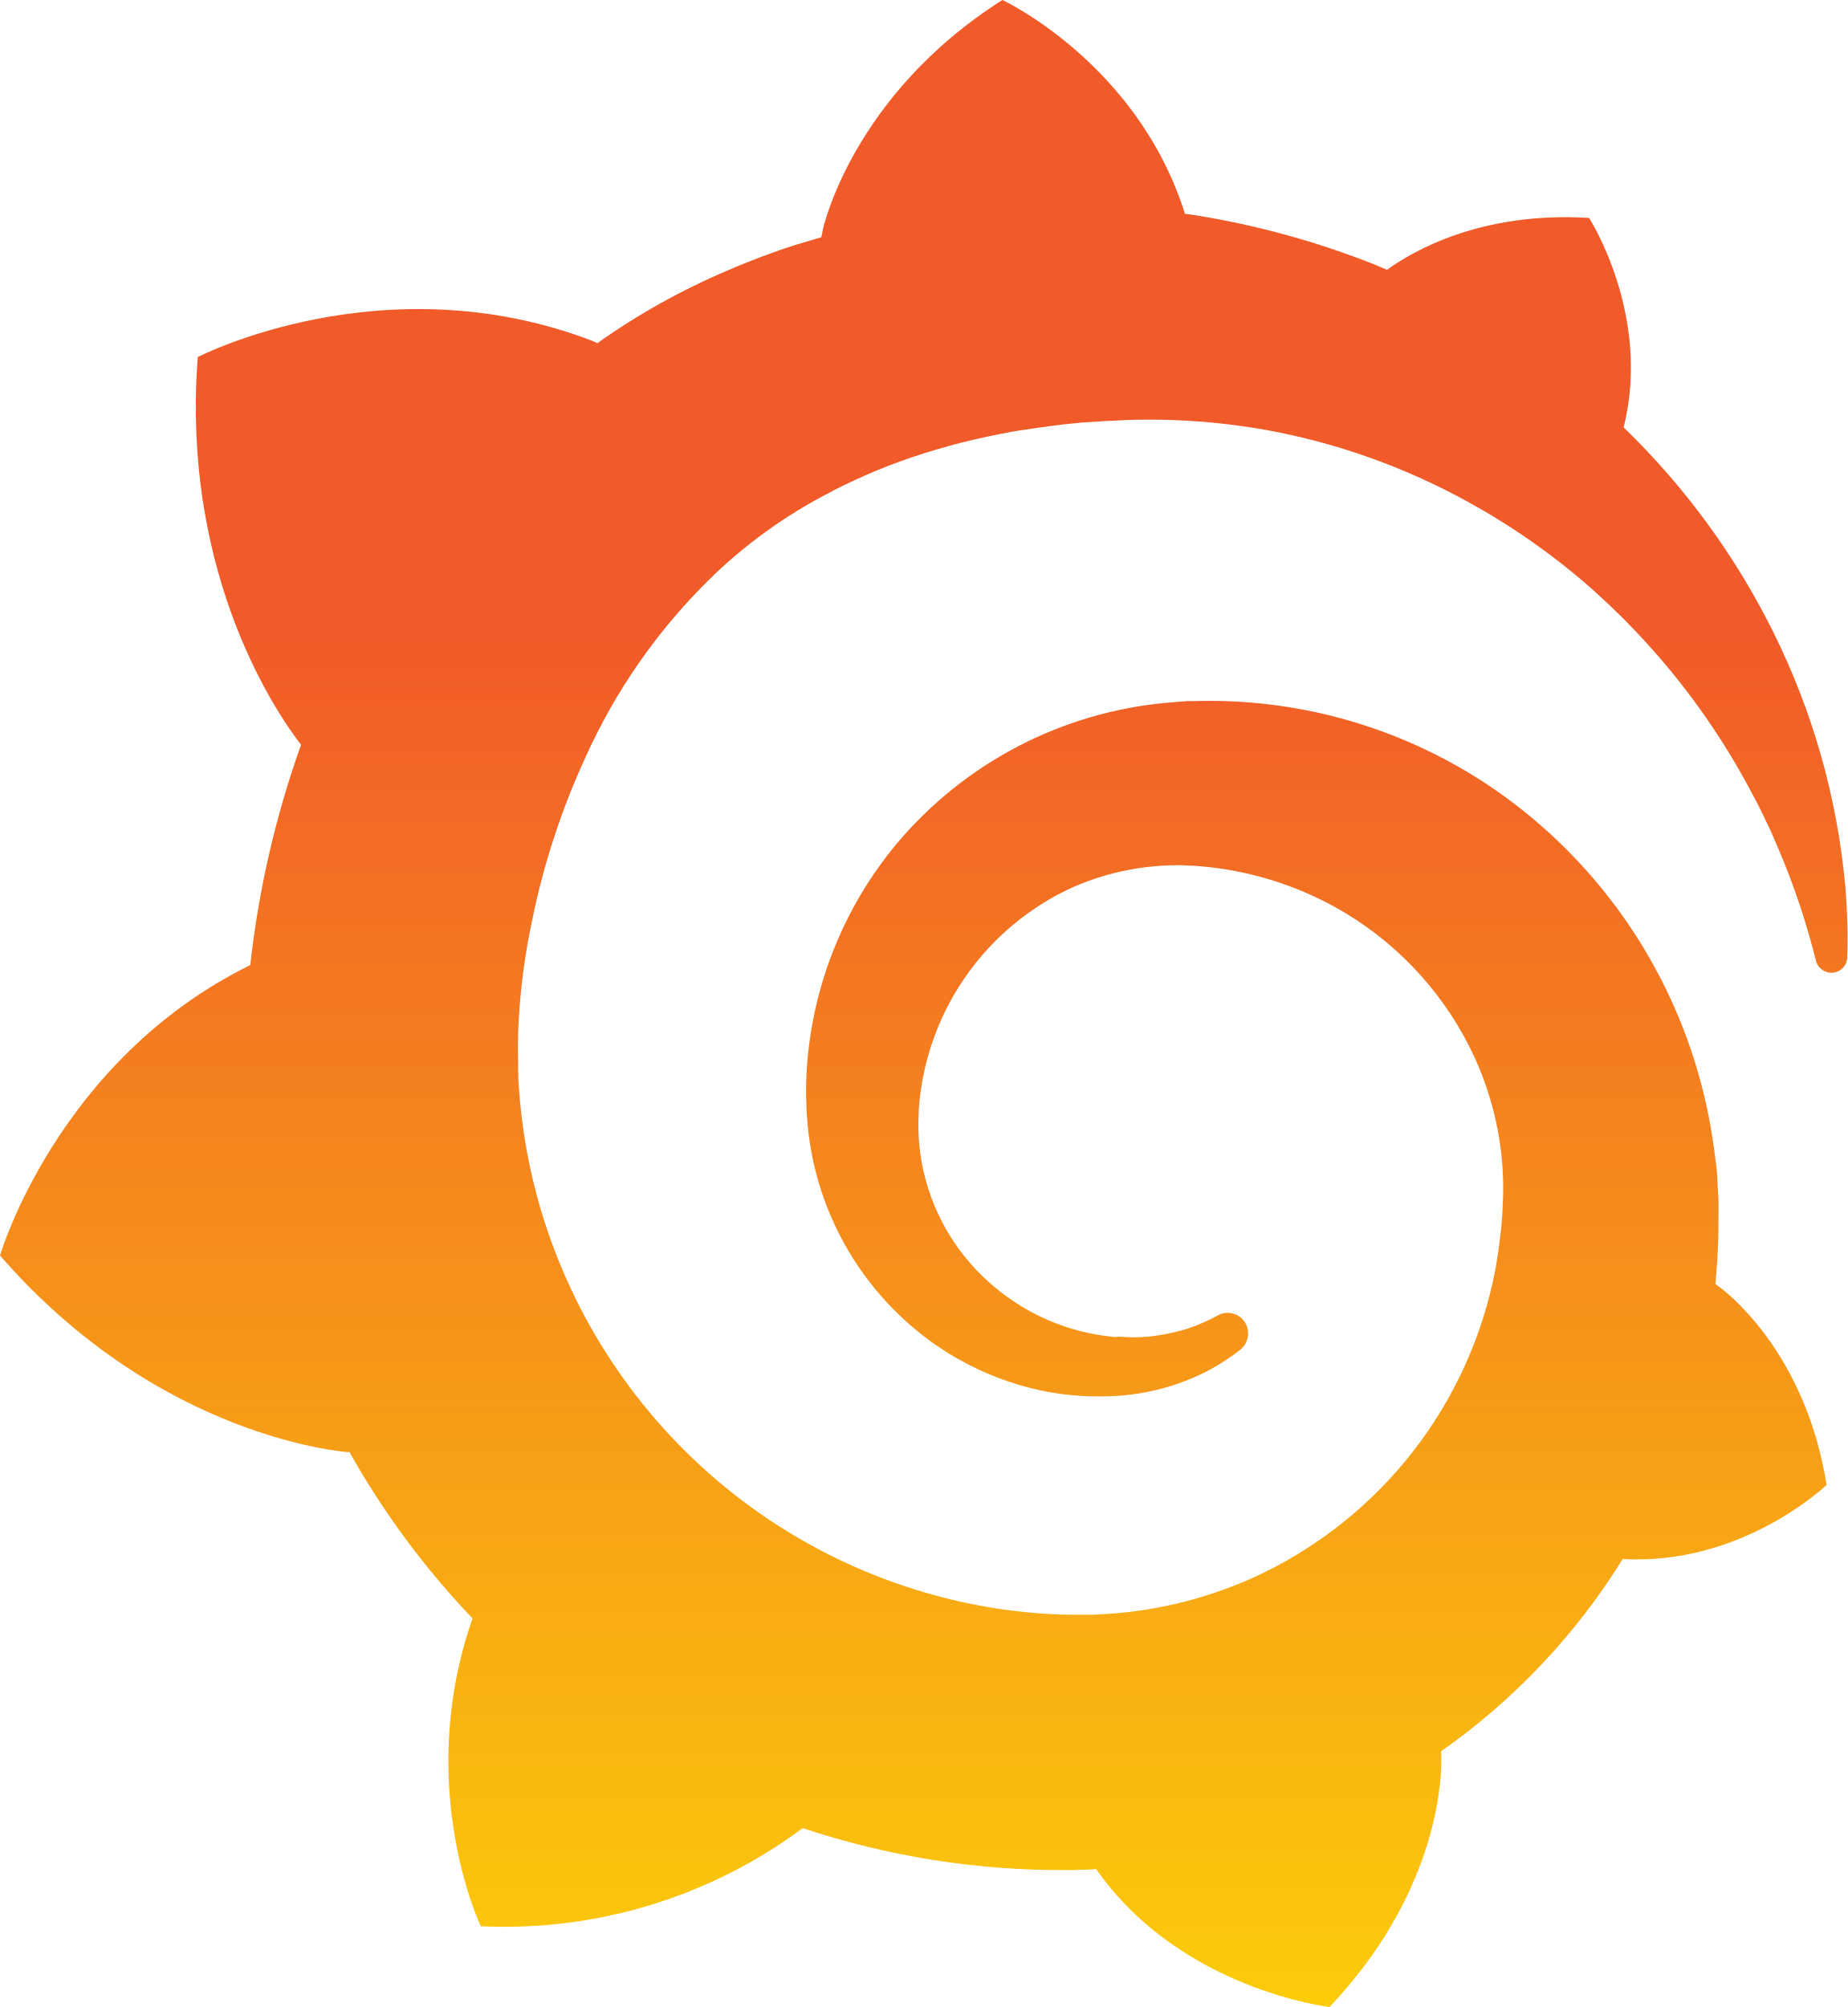
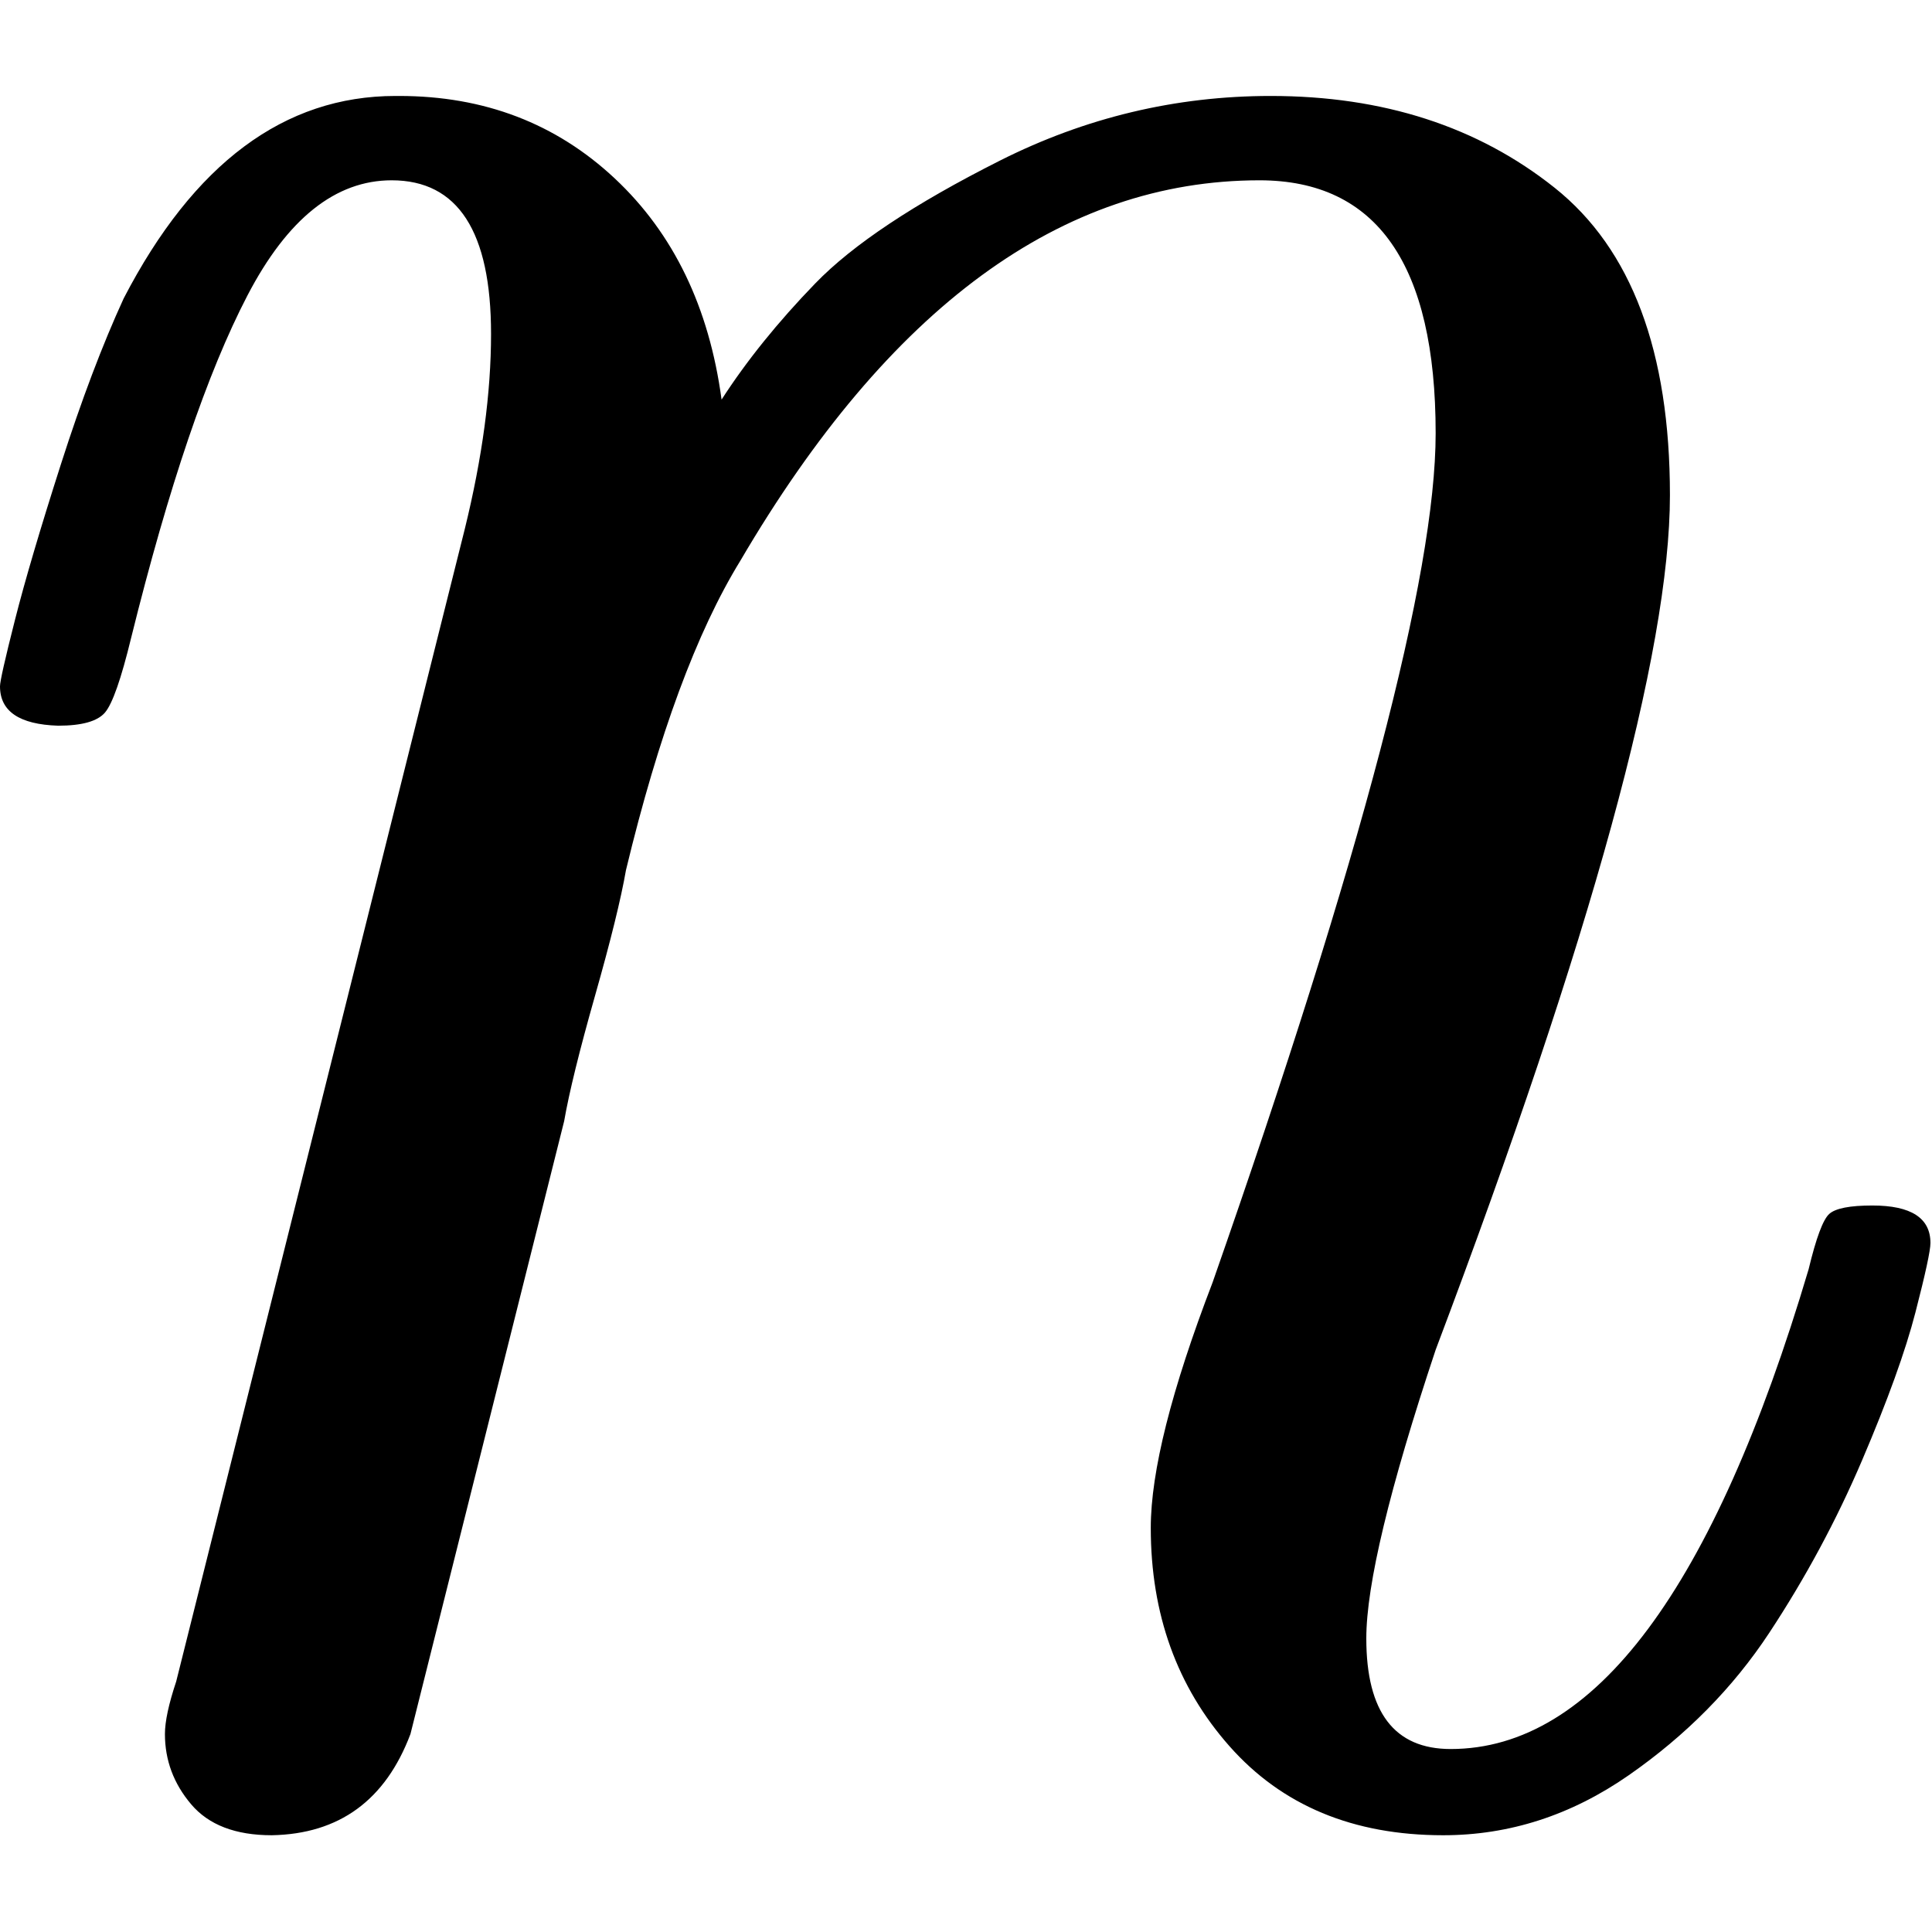
- <svg xmlns="http://www.w3.org/2000/svg" viewBox="0 0 85.12 92.46">
-   <defs>
-     <linearGradient id="a" gradientUnits="userSpaceOnUse" x1="42.56" y1="113.26" x2="42.56" y2="28.78">
-       <stop offset="0" stop-color="#FFF200" />
-       <stop offset="1" stop-color="#F15A29" />
-     </linearGradient>
-   </defs>
-   <path fill="url(#a)" d="M85.01 40.8a33.05 33.05 0 00-3.32-11.69 34.33 34.33 0 00-6.89-9.42c1.3-5.17-1.59-9.65-1.59-9.65-4.98-.31-8.14 1.54-9.31 2.39l-.59-.25a39.35 39.35 0 00-8.21-2.26l-.51-.07C52.41 2.9 46.18 0 46.18 0c-6.95 4.41-8.27 10.57-8.27 10.57l-.07.36-1.15.34c-.53.16-1.06.36-1.59.55-.53.21-1.06.41-1.58.64a31.81 31.81 0 00-6 3.35l-.24-.11c-9.62-3.68-18.17.75-18.17.75-.78 10.24 3.84 16.68 4.76 17.86a44.72 44.72 0 00-2.34 10.15C2.63 48.84 0 57.84 0 57.84c7.42 8.53 16.07 9.06 16.07 9.06l.02-.02a38.29 38.29 0 005.68 7.68c-2.71 7.74.38 14.18.38 14.18a23.03 23.03 0 0014.83-4.52 37.7 37.7 0 0012.19 1.93h.31l.21-.01.41-.01.4-.02.01.01c3.89 5.55 10.74 6.34 10.74 6.34 4.87-5.13 5.15-10.22 5.15-11.33v-.07-.15l-.01-.23a30.34 30.34 0 008.37-8.86c5.51.32 9.39-3.41 9.39-3.41-.91-5.74-4.18-8.54-4.87-9.07l-.07-.05a.61.61 0 01-.06-.05l-.12-.08.08-1.04c.04-.62.06-1.24.06-1.85v-.81-.16l-.02-.38-.03-.52a7.25 7.25 0 00-.09-.98l-.06-.48-.07-.47a23.94 23.94 0 00-7.83-14.37 23.17 23.17 0 00-15.69-5.81l-.41.01H54.73l-.17.01-.4.03-.45.04a18.4 18.4 0 00-12.4 6.49 18.02 18.02 0 00-4.14 10.35 14.54 14.54 0 00-.02 1.65l.01.35.05.63a13.93 13.93 0 005.97 10.16 13.6 13.6 0 003.76 1.79c1.27.38 2.54.54 3.74.53l.44-.01.24-.01.24-.01.38-.04.11-.01.12-.02.23-.03.43-.08.42-.09a10.46 10.46 0 002.26-.83c.45-.23.87-.5 1.26-.77l.33-.25a.96.96 0 00.15-1.35.94.94 0 00-1.19-.23l-.3.16c-.35.17-.71.32-1.09.45a9.54 9.54 0 01-1.83.37l-.32.02-.32.01-.31-.01-.39-.02h-.05l-.09.02-.17-.02-.35-.04a9.98 9.98 0 01-5.36-2.51 9.71 9.71 0 01-3.21-7.39l.02-.47v-.09l.01-.12.02-.23a12.18 12.18 0 016.94-9.8 12.02 12.02 0 014.87-1.07h.23l.27.01.17.01h.1l.27.02a15.57 15.57 0 016.3 1.89 15.18 15.18 0 016.17 6.4 14.52 14.52 0 011.53 5.45l.02.29.01.29.01.29v.52l-.01.28-.03.67a24.8 24.8 0 01-.31 2.46 19.65 19.65 0 01-11.12 14.22 19.46 19.46 0 01-7.28 1.72l-.15.01h-1.02-.09a25.45 25.45 0 01-6.61-1.02 26.1 26.1 0 01-18.72-23.19l-.02-.32-.01-.08V49.57l-.01-.28v-.37l-.01-.4v-.08-.19l.01-.63a29.56 29.56 0 01.65-5.24 34.3 34.3 0 012.46-7.51 27.12 27.12 0 015.61-8.09 22.83 22.83 0 015.69-4.12c.34-.19.7-.35 1.05-.52l.53-.24.54-.23c.72-.3 1.46-.56 2.21-.8l.56-.17.57-.16c.38-.11.76-.2 1.14-.29l.58-.13.58-.12.58-.11.29-.05.29-.04.59-.09.66-.09.65-.08.41-.04.28-.03.14-.01.16-.01.66-.04.33-.02H51.17l.14-.01.56-.03a30.82 30.82 0 016.58.48 30.5 30.5 0 017.89 2.62 31.8 31.8 0 016.44 4.2l.35.3.34.3.66.61.64.62.61.63a33.4 33.4 0 015.43 7.62l.16.3.15.3.29.6c.09.2.19.39.27.59l.25.58a34.09 34.09 0 011.73 5.16c.09.35.42.58.78.55a.72.72 0 00.66-.71c.04-.95.01-2.05-.09-3.3z" />
+ <svg xmlns="http://www.w3.org/2000/svg" width="100%" height="100%" viewBox="0 -15 302 302" version="1.1" xml:space="preserve" style="fill-rule:evenodd;clip-rule:evenodd;stroke-linejoin:round;stroke-miterlimit:2;">
+   <path d="M0,92.285c0,-0.781 0.781,-4.248 2.344,-10.4c1.562,-6.153 3.955,-14.258 7.177,-24.317c3.223,-10.058 6.495,-18.701 9.815,-25.927c10.937,-21.094 25.098,-31.641 42.48,-31.641l0.586,0c13.282,0 24.512,4.297 33.692,12.891c9.179,8.593 14.746,20.117 16.699,34.57c3.906,-6.055 8.789,-12.109 14.648,-18.164c5.86,-6.055 15.479,-12.451 28.858,-19.19c13.379,-6.738 27.49,-10.107 42.334,-10.107c17.578,0 32.373,4.785 44.385,14.355c12.011,9.571 18.017,25.586 18.017,48.047c0,24.414 -12.207,68.946 -36.621,133.594c-7.226,21.68 -10.84,36.719 -10.84,45.117c0,11.524 4.395,17.285 13.184,17.285c22.461,0 41.113,-25 55.957,-75c1.172,-4.882 2.246,-7.763 3.223,-8.642c0.976,-0.879 3.222,-1.319 6.738,-1.319c6.054,0 9.082,1.954 9.082,5.86c-0,1.172 -0.781,4.785 -2.344,10.84c-1.562,6.054 -4.346,13.769 -8.35,23.144c-4.003,9.375 -8.837,18.36 -14.501,26.953c-5.665,8.594 -12.989,16.016 -21.973,22.266c-8.985,6.25 -18.652,9.375 -29.004,9.375c-14.063,-0 -25.195,-4.639 -33.398,-13.916c-8.204,-9.277 -12.305,-20.654 -12.305,-34.131c-0,-8.789 3.222,-21.582 9.668,-38.379c23.242,-66.406 34.863,-110.644 34.863,-132.715c0,-26.367 -9.18,-39.55 -27.539,-39.55c-30.859,-0 -57.91,19.824 -81.152,59.472c-6.836,11.133 -12.793,27.246 -17.871,48.34c-0.782,4.492 -2.393,11.035 -4.834,19.629c-2.442,8.594 -4.053,15.137 -4.834,19.629l-24.024,95.801c-3.906,10.351 -11.133,15.625 -21.68,15.82c-5.664,-0 -9.863,-1.611 -12.597,-4.834c-2.735,-3.223 -4.102,-6.885 -4.102,-10.986c0,-1.953 0.586,-4.688 1.758,-8.203l45.117,-180.176c2.735,-11.133 4.102,-21.289 4.102,-30.469c-0,-16.016 -5.176,-24.023 -15.528,-24.023c-8.789,-0 -16.308,6.005 -22.558,18.017c-6.25,12.012 -12.305,29.834 -18.164,53.467c-1.563,6.445 -2.93,10.352 -4.102,11.719c-1.172,1.367 -3.613,2.05 -7.324,2.05c-6.055,-0.195 -9.082,-2.246 -9.082,-6.152Z" style="fill-rule:nonzero;" />
</svg>
